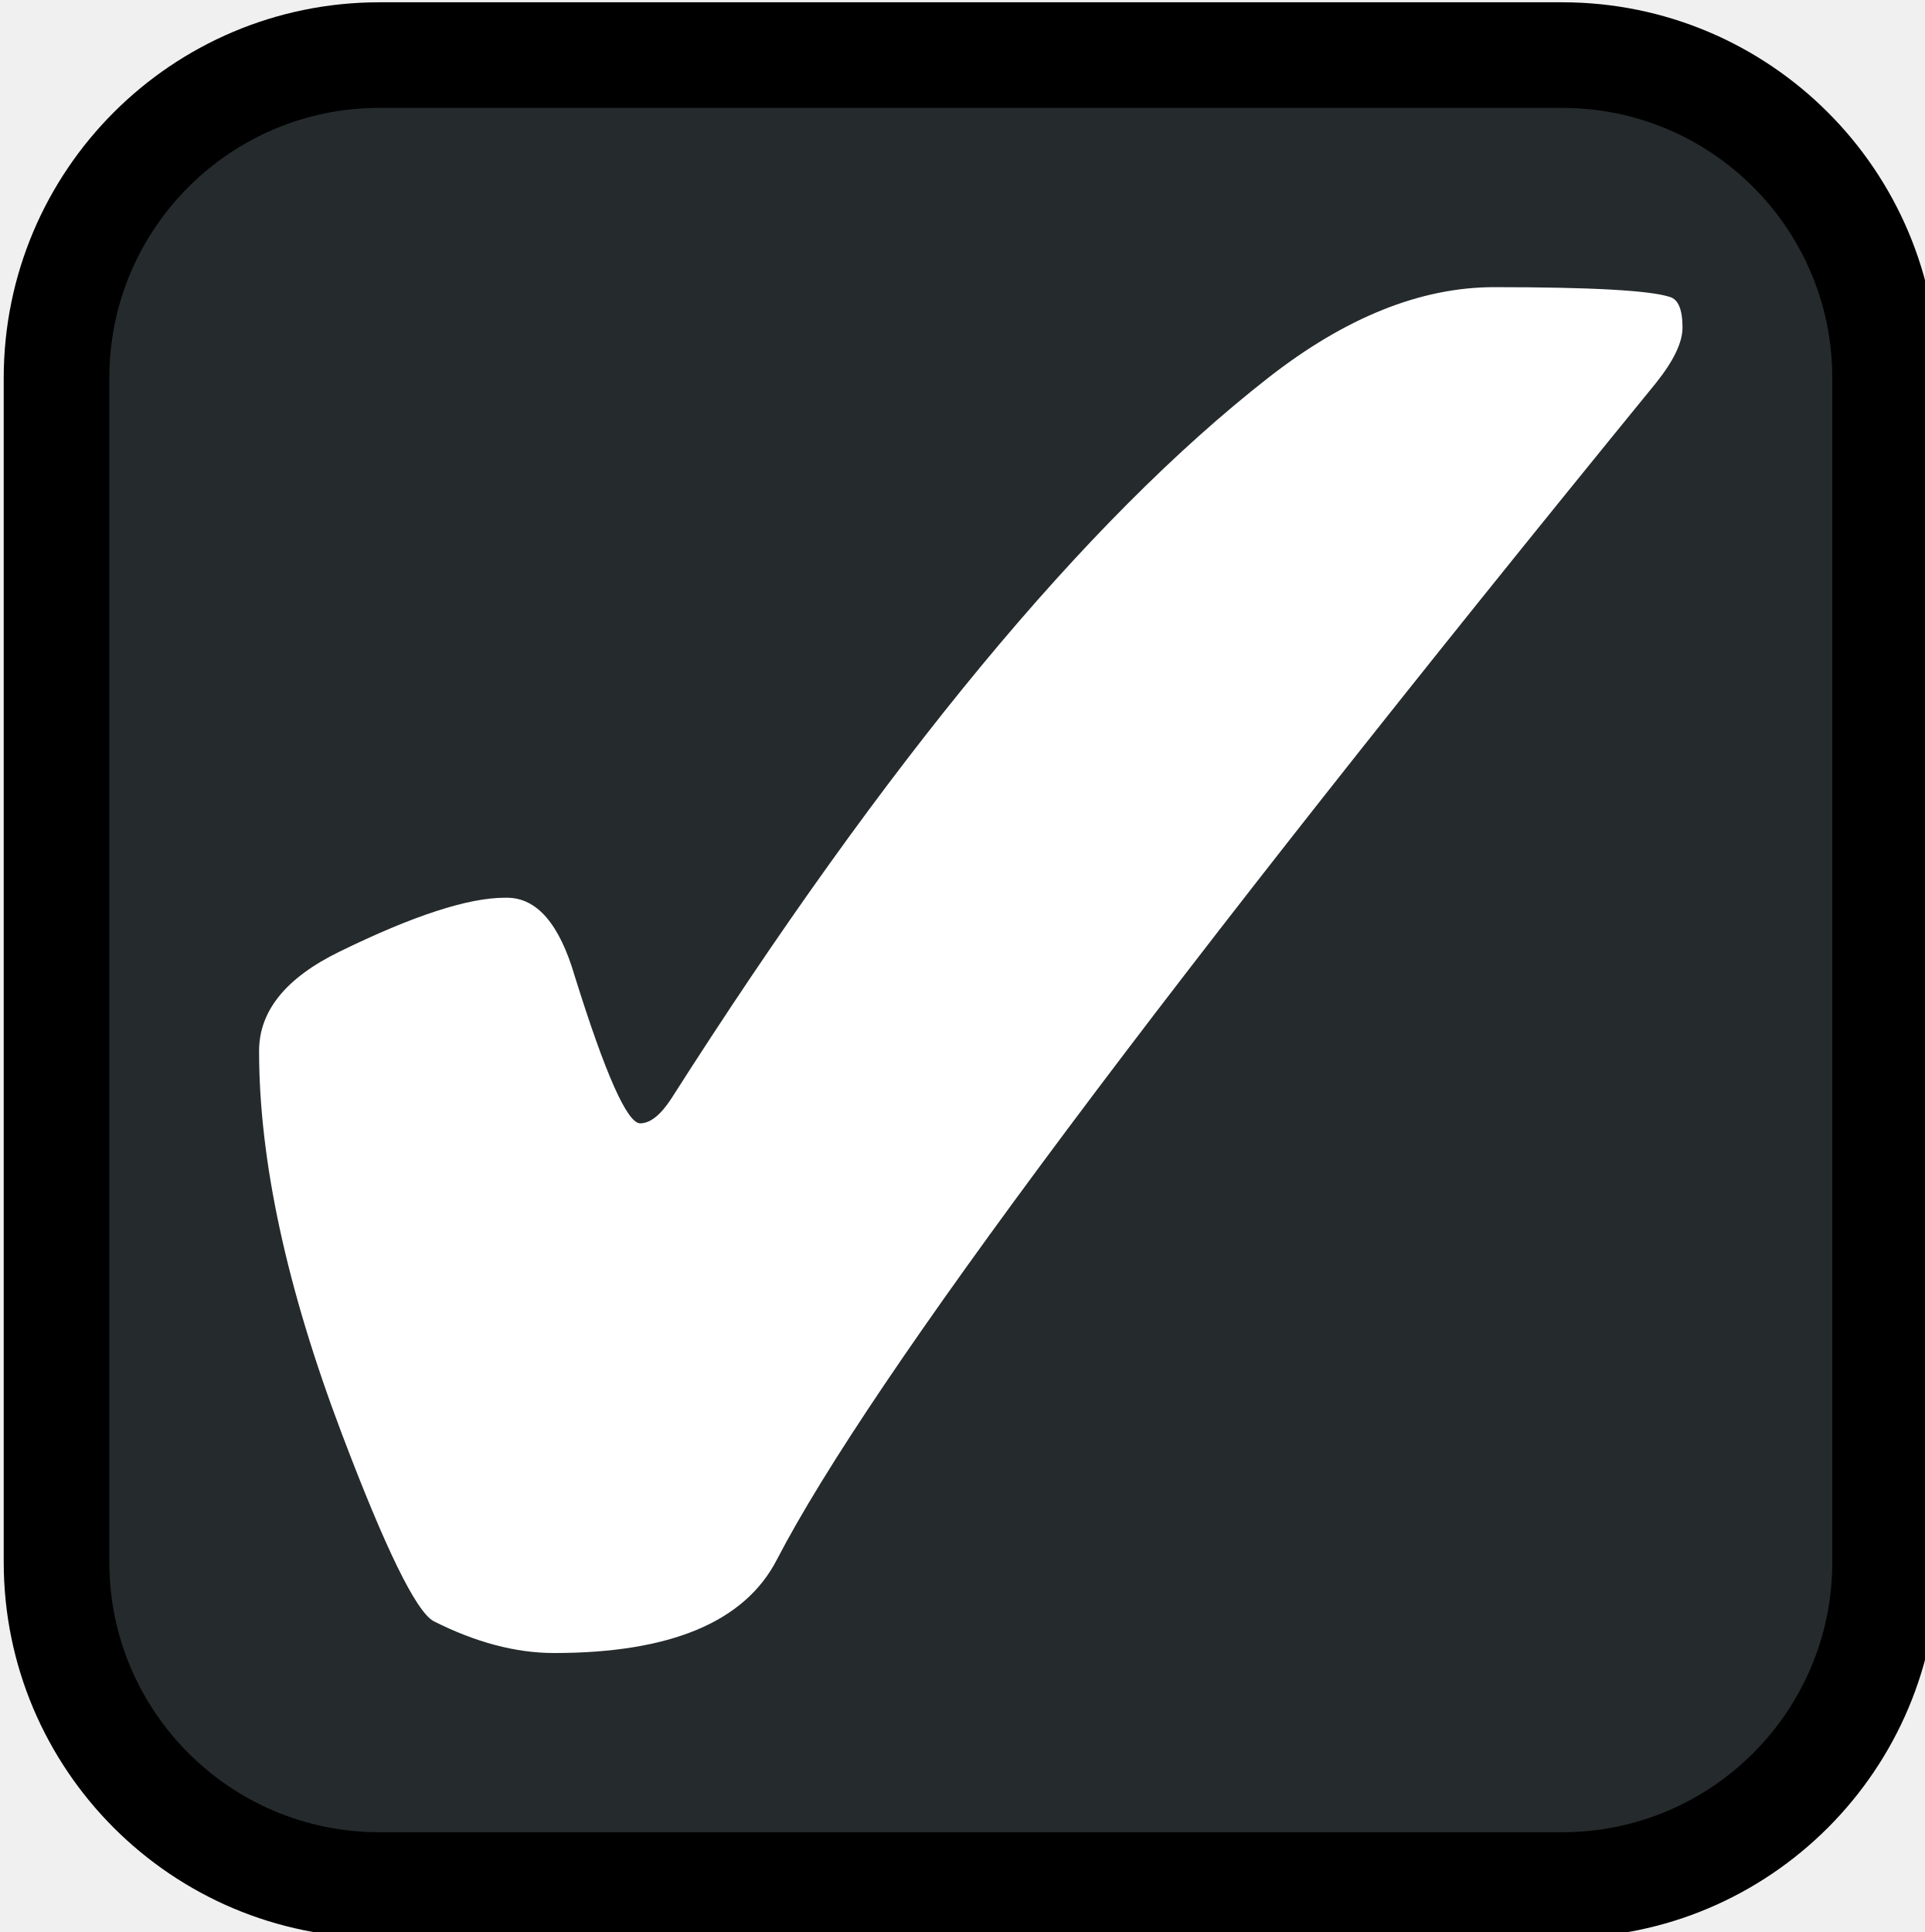
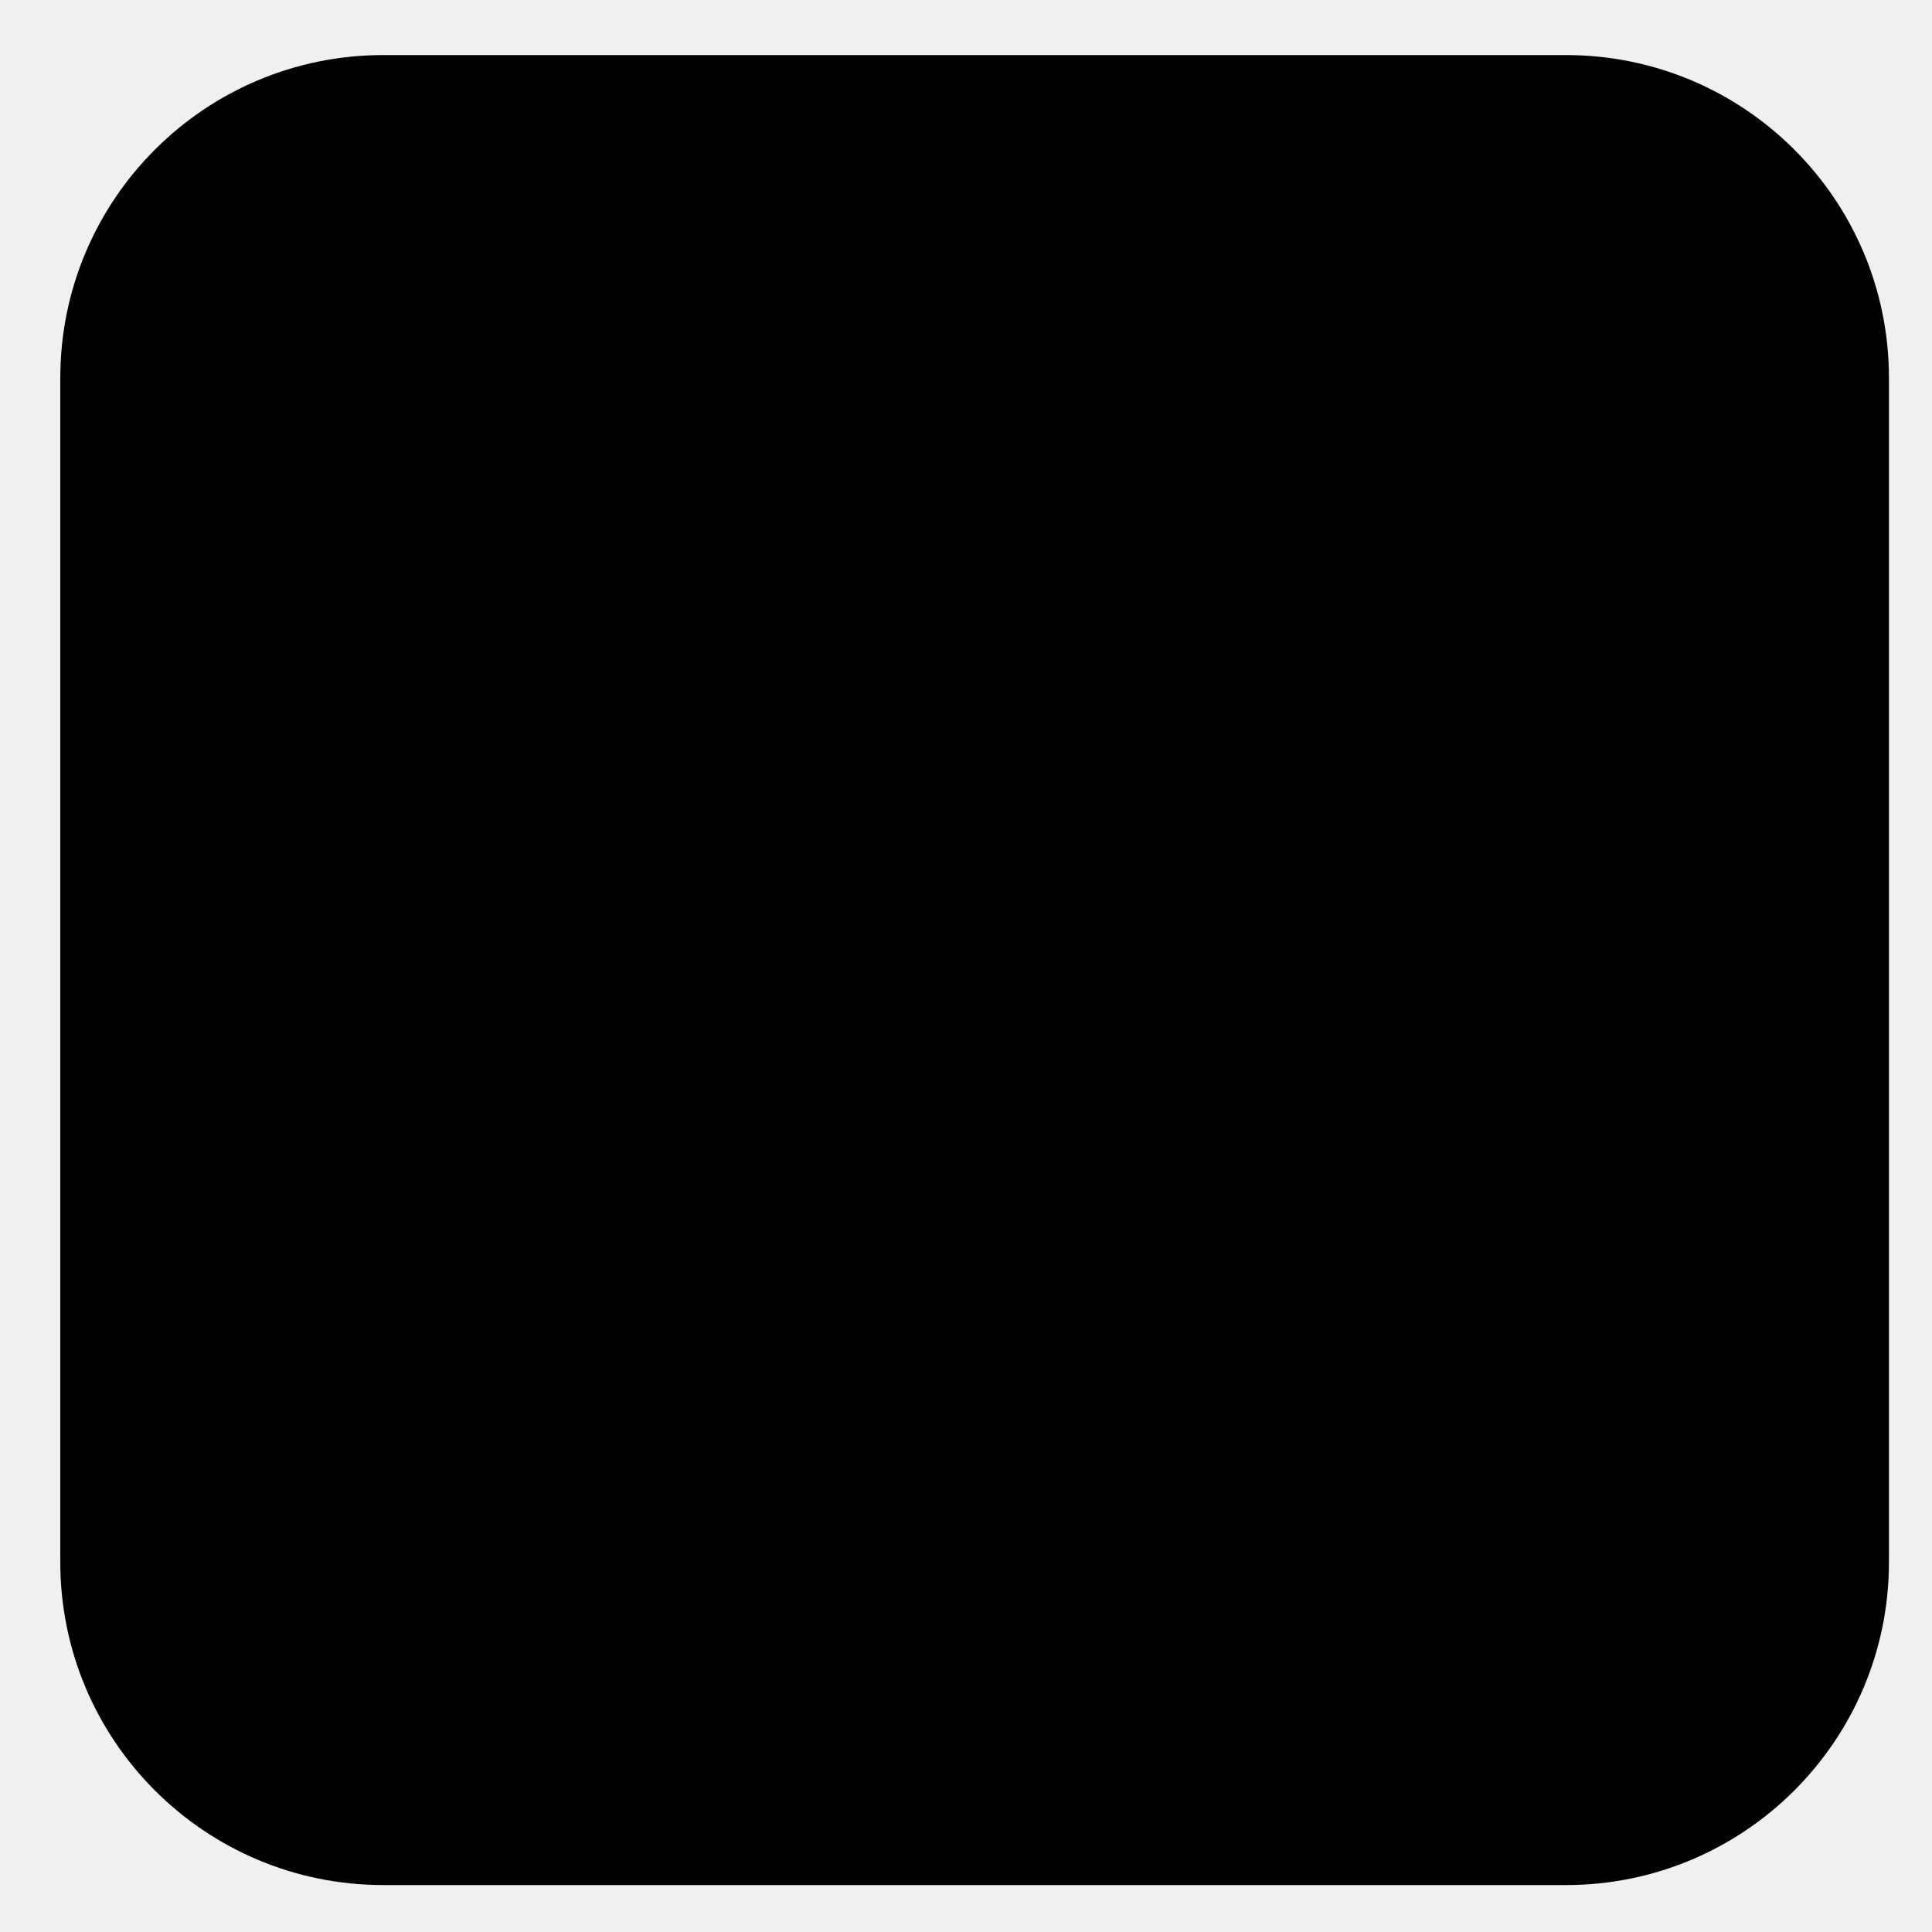
- <svg xmlns="http://www.w3.org/2000/svg" width="17" height="17.067" id="svg4152" version="1.1" viewBox="0 0 63.75 64">
+ <svg xmlns="http://www.w3.org/2000/svg" width="15" height="15" id="svg4152" version="1.1" viewBox="0 0 63.75 64">
  <defs id="defs4154" />
  <g id="layer1">
-     <rect style="fill:#252a2c;fill-opacity:1;stroke:#000000;stroke-width:3.498;stroke-miterlimit:4;stroke-dasharray:none;stroke-opacity:1" id="rect9014" width="60.577" height="60.621" x="1.872" y="1.824" ry="10.699" />
-     <g aria-label="✔" transform="scale(0.9676207,1.033463)" style="font-style:normal;font-weight:normal;font-size:80.489px;line-height:1.25;font-family:sans-serif;letter-spacing:0px;word-spacing:0px;fill:#ffffff;fill-opacity:1;stroke:none;stroke-width:2.012" id="text9056">
-       <path d="m 17.359,28.776 q 1.533,0 2.319,2.515 1.572,4.716 2.24,4.716 0.511,0 1.061,-0.786 11.044,-16.231 20.437,-23.109 3.969,-2.908 7.742,-2.908 4.991,0 6.013,0.314 0.432,0.118 0.432,0.983 0,0.707 -0.904,1.769 -25.271,29.004 -30.105,37.729 -1.651,2.987 -7.624,2.987 -1.965,0 -4.127,-1.022 Q 13.94,51.492 11.7,45.95 8.87,38.955 8.87,33.688 q 0,-1.926 2.751,-3.183 3.773,-1.729 5.659,-1.729 z" style="fill:#ffffff;fill-opacity:1;stroke-width:2.012" id="path5777" />
+     <rect style="fill:_DARK_;fill-opacity:1;stroke:_BORDDARK_;stroke-width:3.498;stroke-miterlimit:4;stroke-dasharray:none;stroke-opacity:1" id="rect9014" width="60.577" height="60.621" x="1.872" y="1.824" ry="10.699" />
+     <g aria-label="✔" transform="scale(0.9676207,1.033463)" style="font-style:normal;font-weight:normal;font-size:80.489px;line-height:1.25;font-family:sans-serif;letter-spacing:0px;word-spacing:0px;fill:_GCB_;fill-opacity:1;stroke:none;stroke-width:2.012" id="text9056">
+       <path d="m 17.359,28.776 q 1.533,0 2.319,2.515 1.572,4.716 2.24,4.716 0.511,0 1.061,-0.786 11.044,-16.231 20.437,-23.109 3.969,-2.908 7.742,-2.908 4.991,0 6.013,0.314 0.432,0.118 0.432,0.983 0,0.707 -0.904,1.769 -25.271,29.004 -30.105,37.729 -1.651,2.987 -7.624,2.987 -1.965,0 -4.127,-1.022 Q 13.94,51.492 11.7,45.95 8.87,38.955 8.87,33.688 q 0,-1.926 2.751,-3.183 3.773,-1.729 5.659,-1.729 z" style="fill:_GCB_;fill-opacity:1;stroke-width:2.012" id="path5777" />
    </g>
  </g>
</svg>
